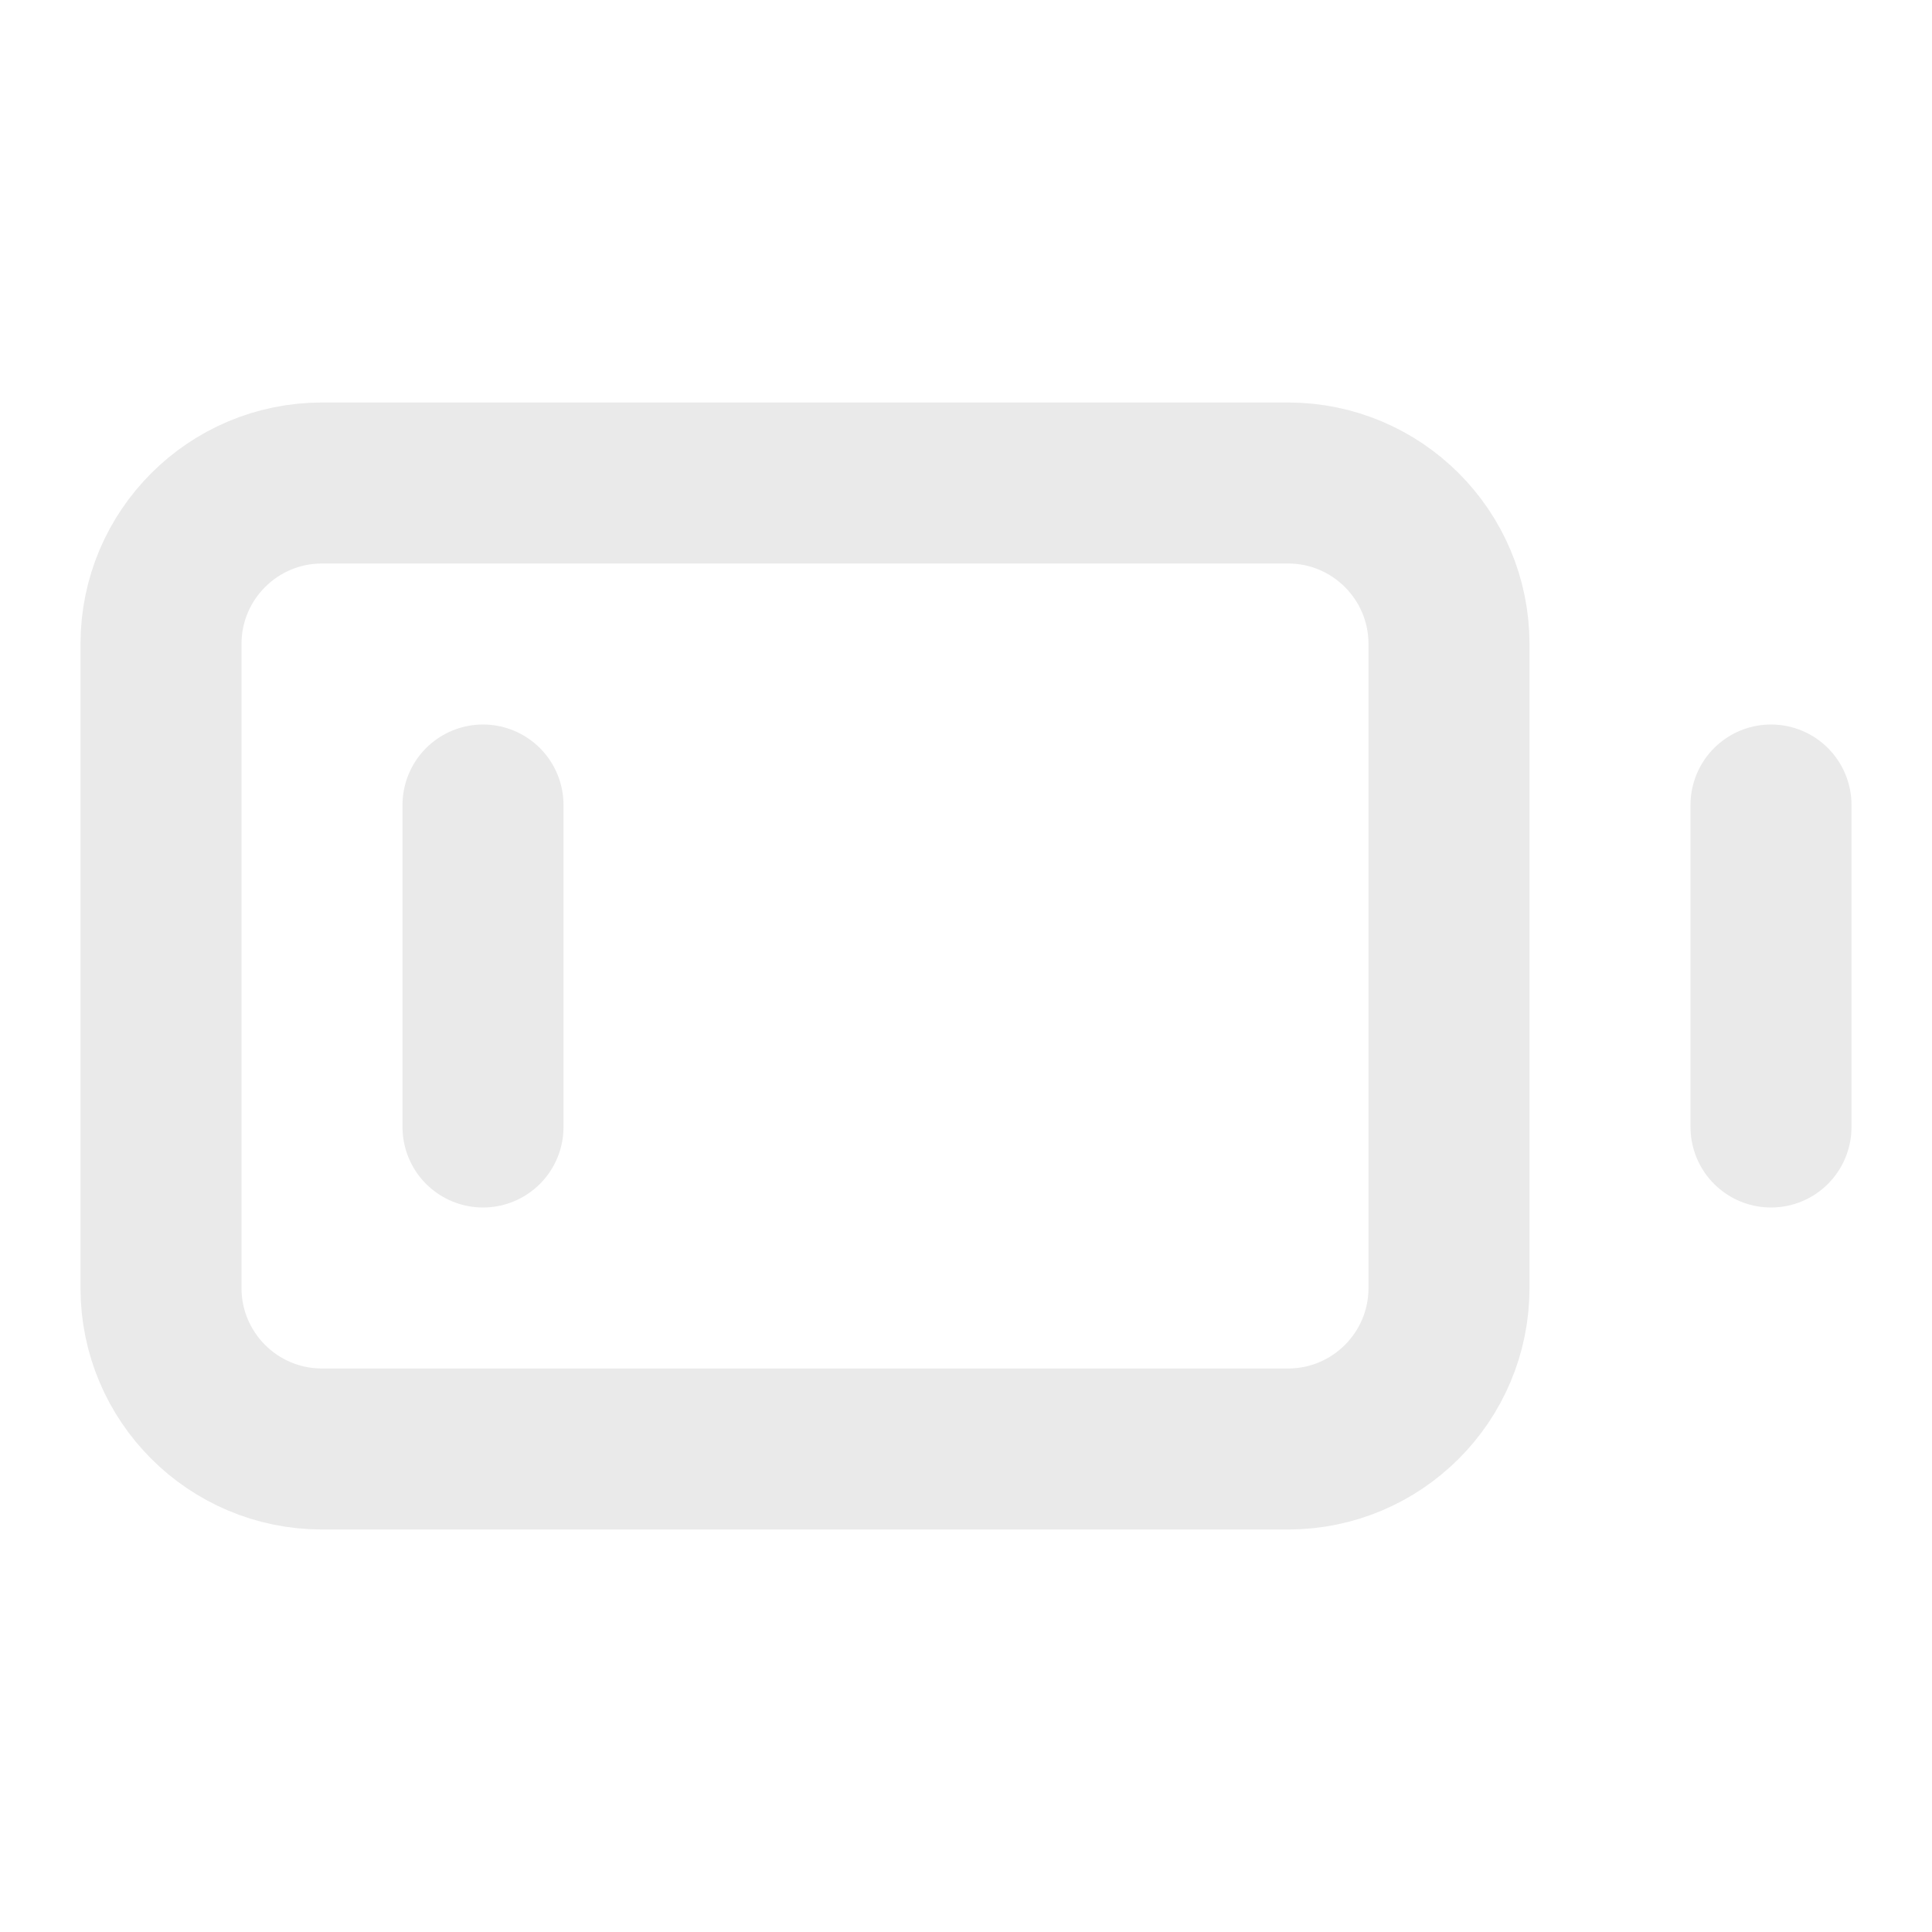
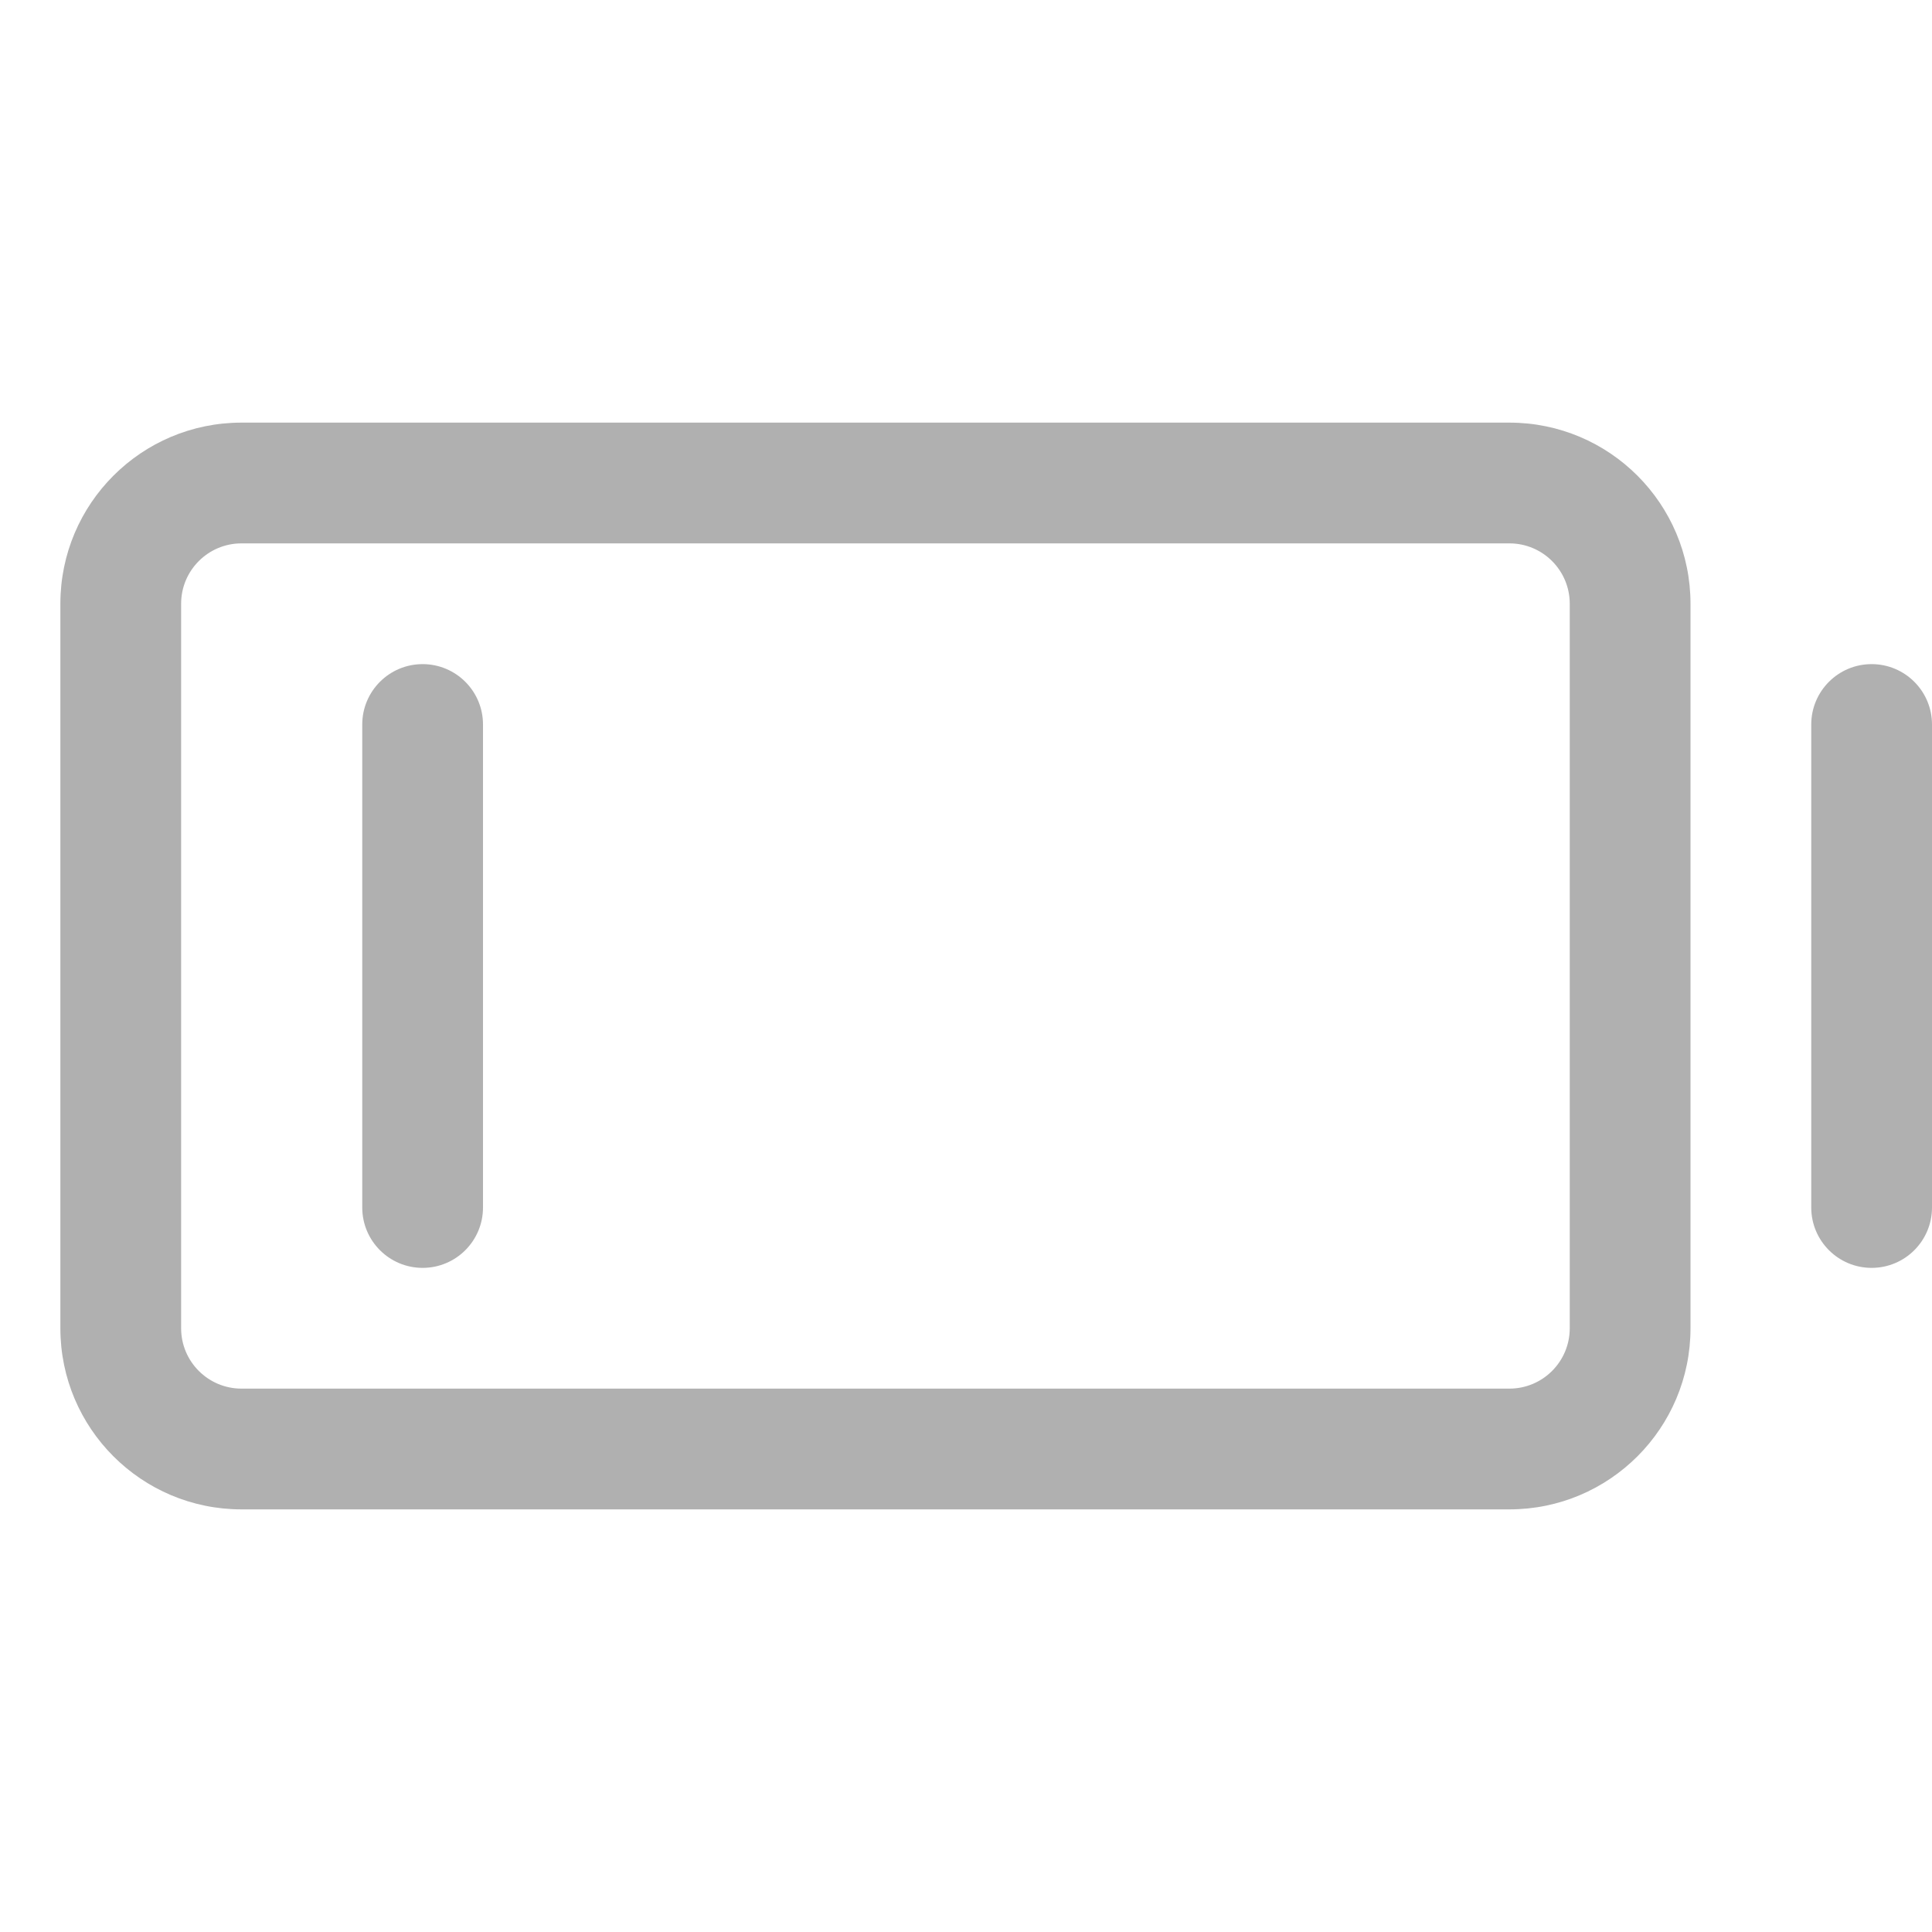
- <svg xmlns="http://www.w3.org/2000/svg" class="lucide lucide-battery-low" width="24" height="24" viewBox="0 0 24 24" fill="none" stroke="#eaeaea" stroke-width="2" stroke-linecap="round" stroke-linejoin="round">
-   <path d="M22 14v-4" />
-   <path d="M6 14v-4" />
-   <rect x="2" y="6" width="16" height="12" rx="2" />
+ <svg xmlns="http://www.w3.org/2000/svg" viewBox="0 0 256 256" fill="#b0b0b0">
+   <path d="M200,56H32A24,24,0,0,0,8,80v96a24,24,0,0,0,24,24H200a24,24,0,0,0,24-24V80A24,24,0,0,0,200,56Zm8,120a8,8,0,0,1-8,8H32a8,8,0,0,1-8-8V80a8,8,0,0,1,8-8H200a8,8,0,0,1,8,8ZM64,96v64a8,8,0,0,1-16,0V96a8,8,0,0,1,16,0Zm192,0v64a8,8,0,0,1-16,0V96a8,8,0,0,1,16,0Z" />
</svg>
